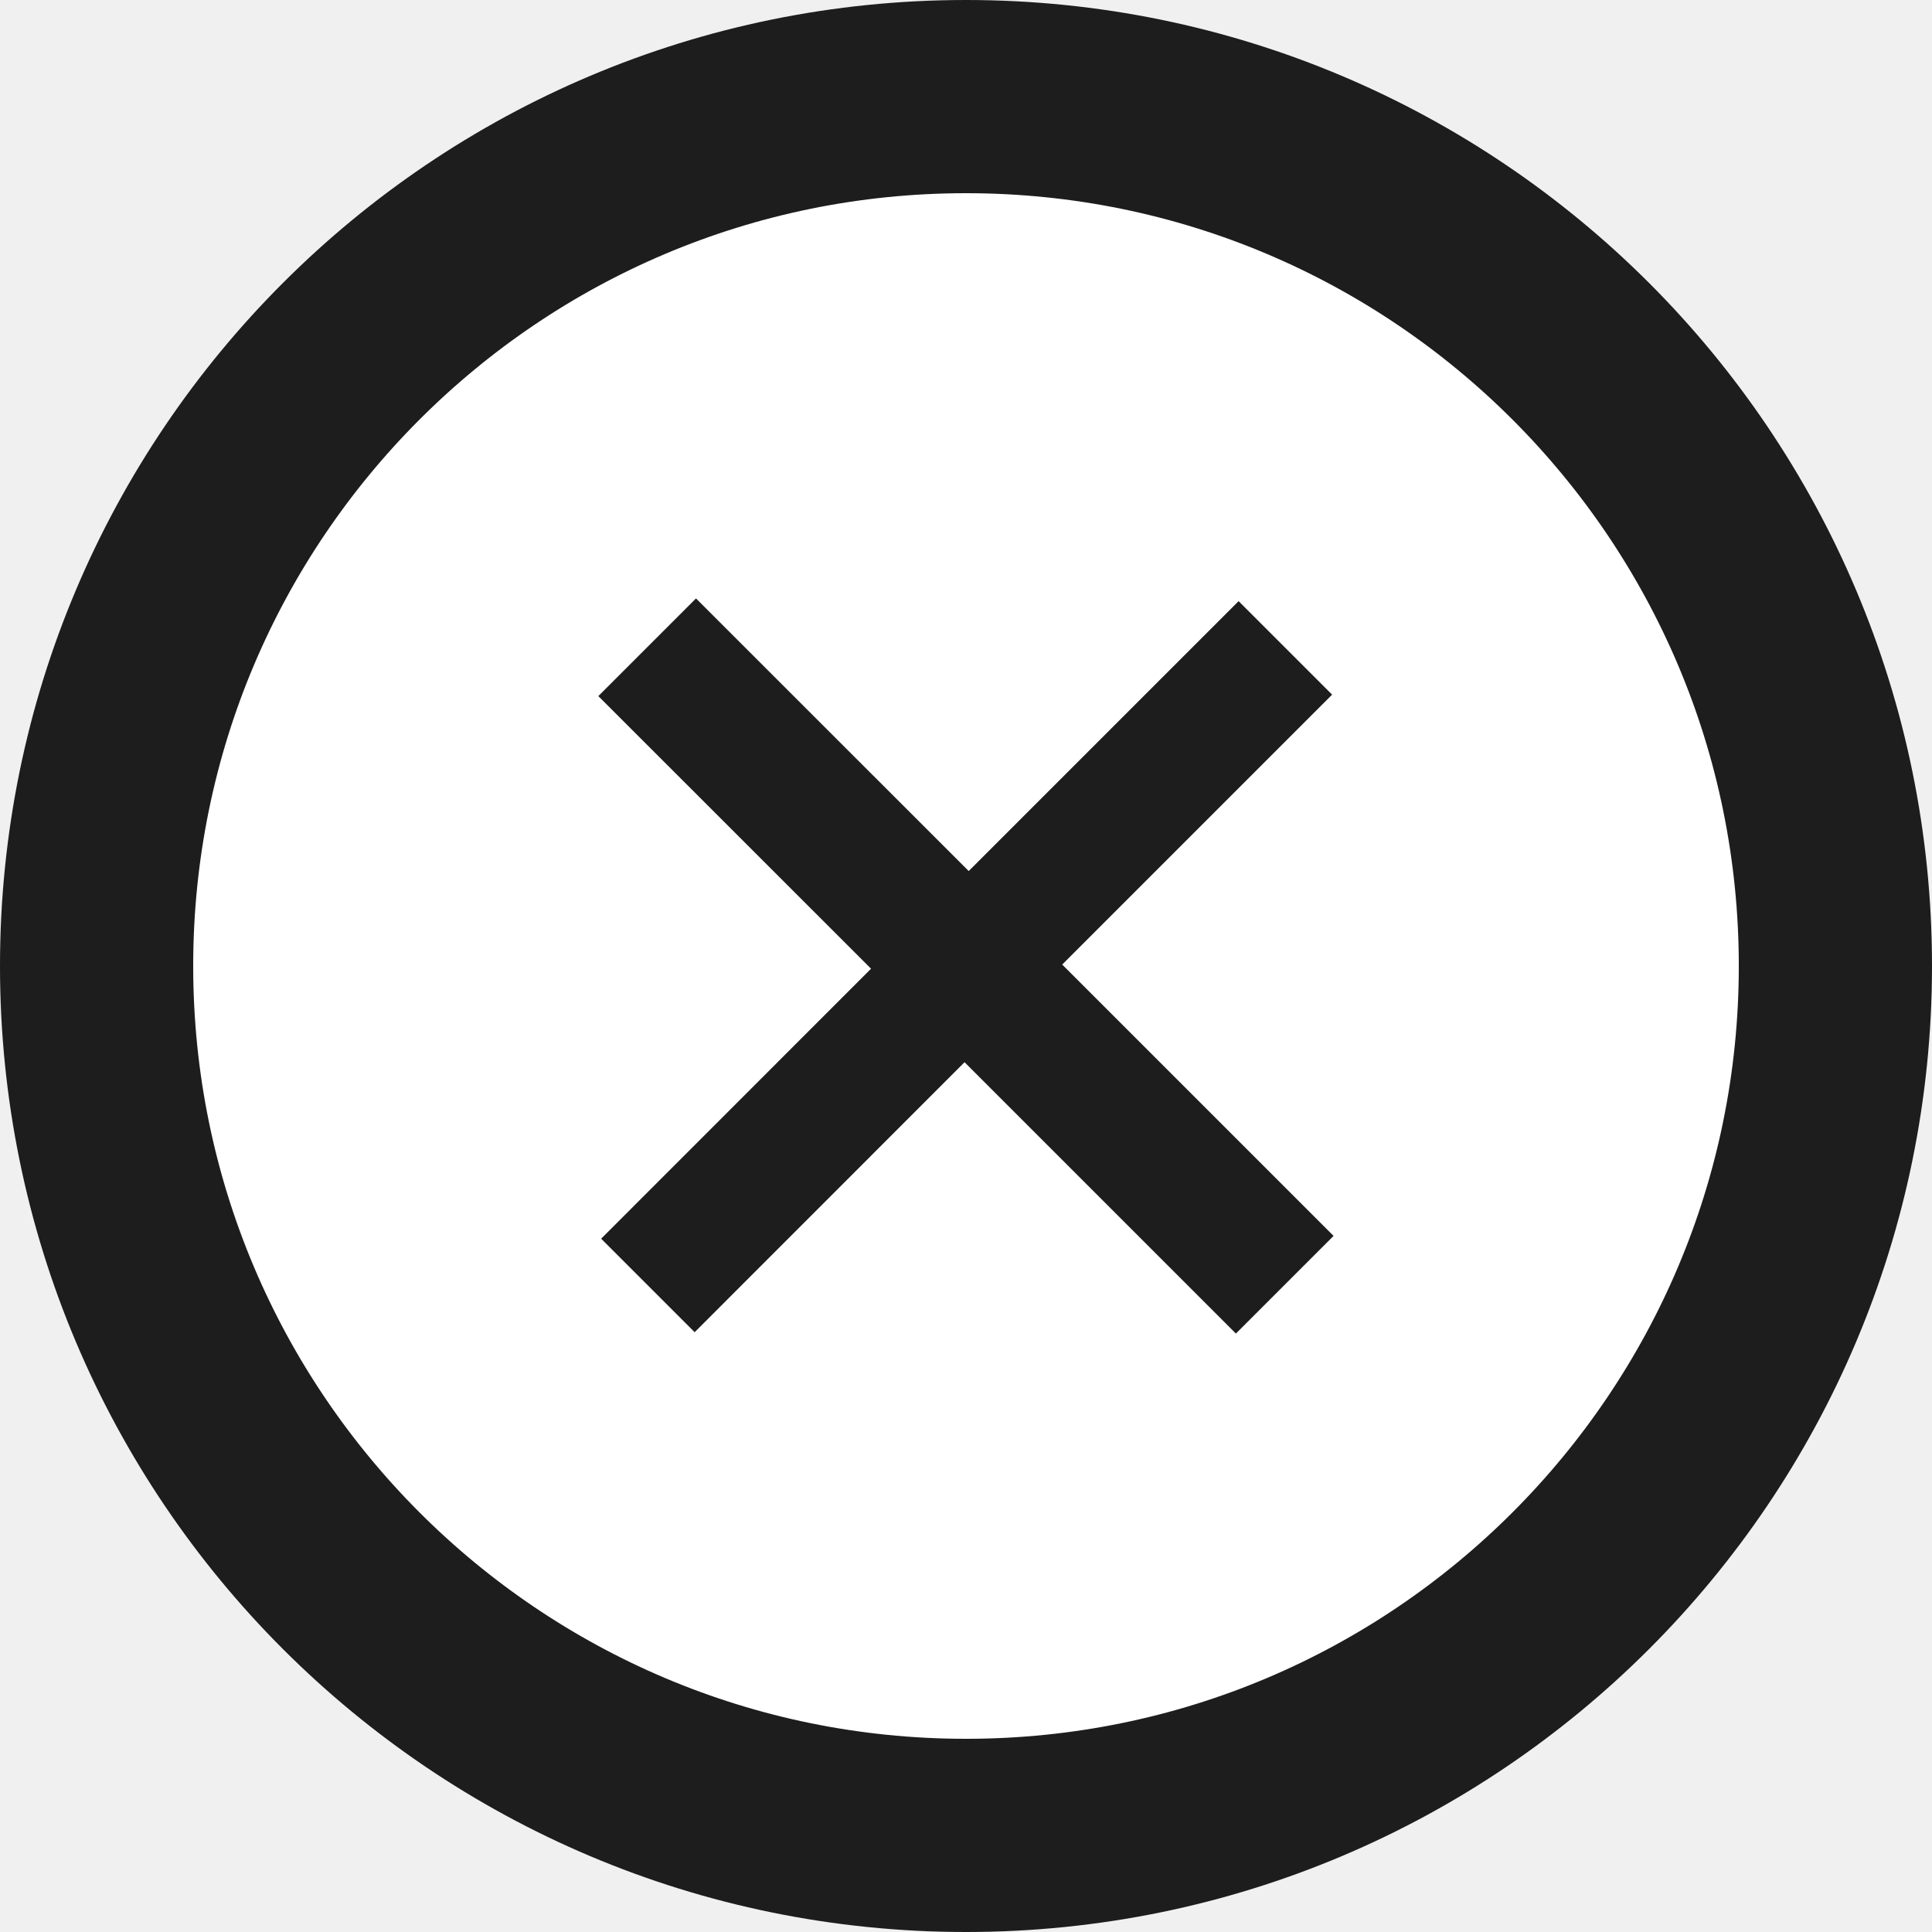
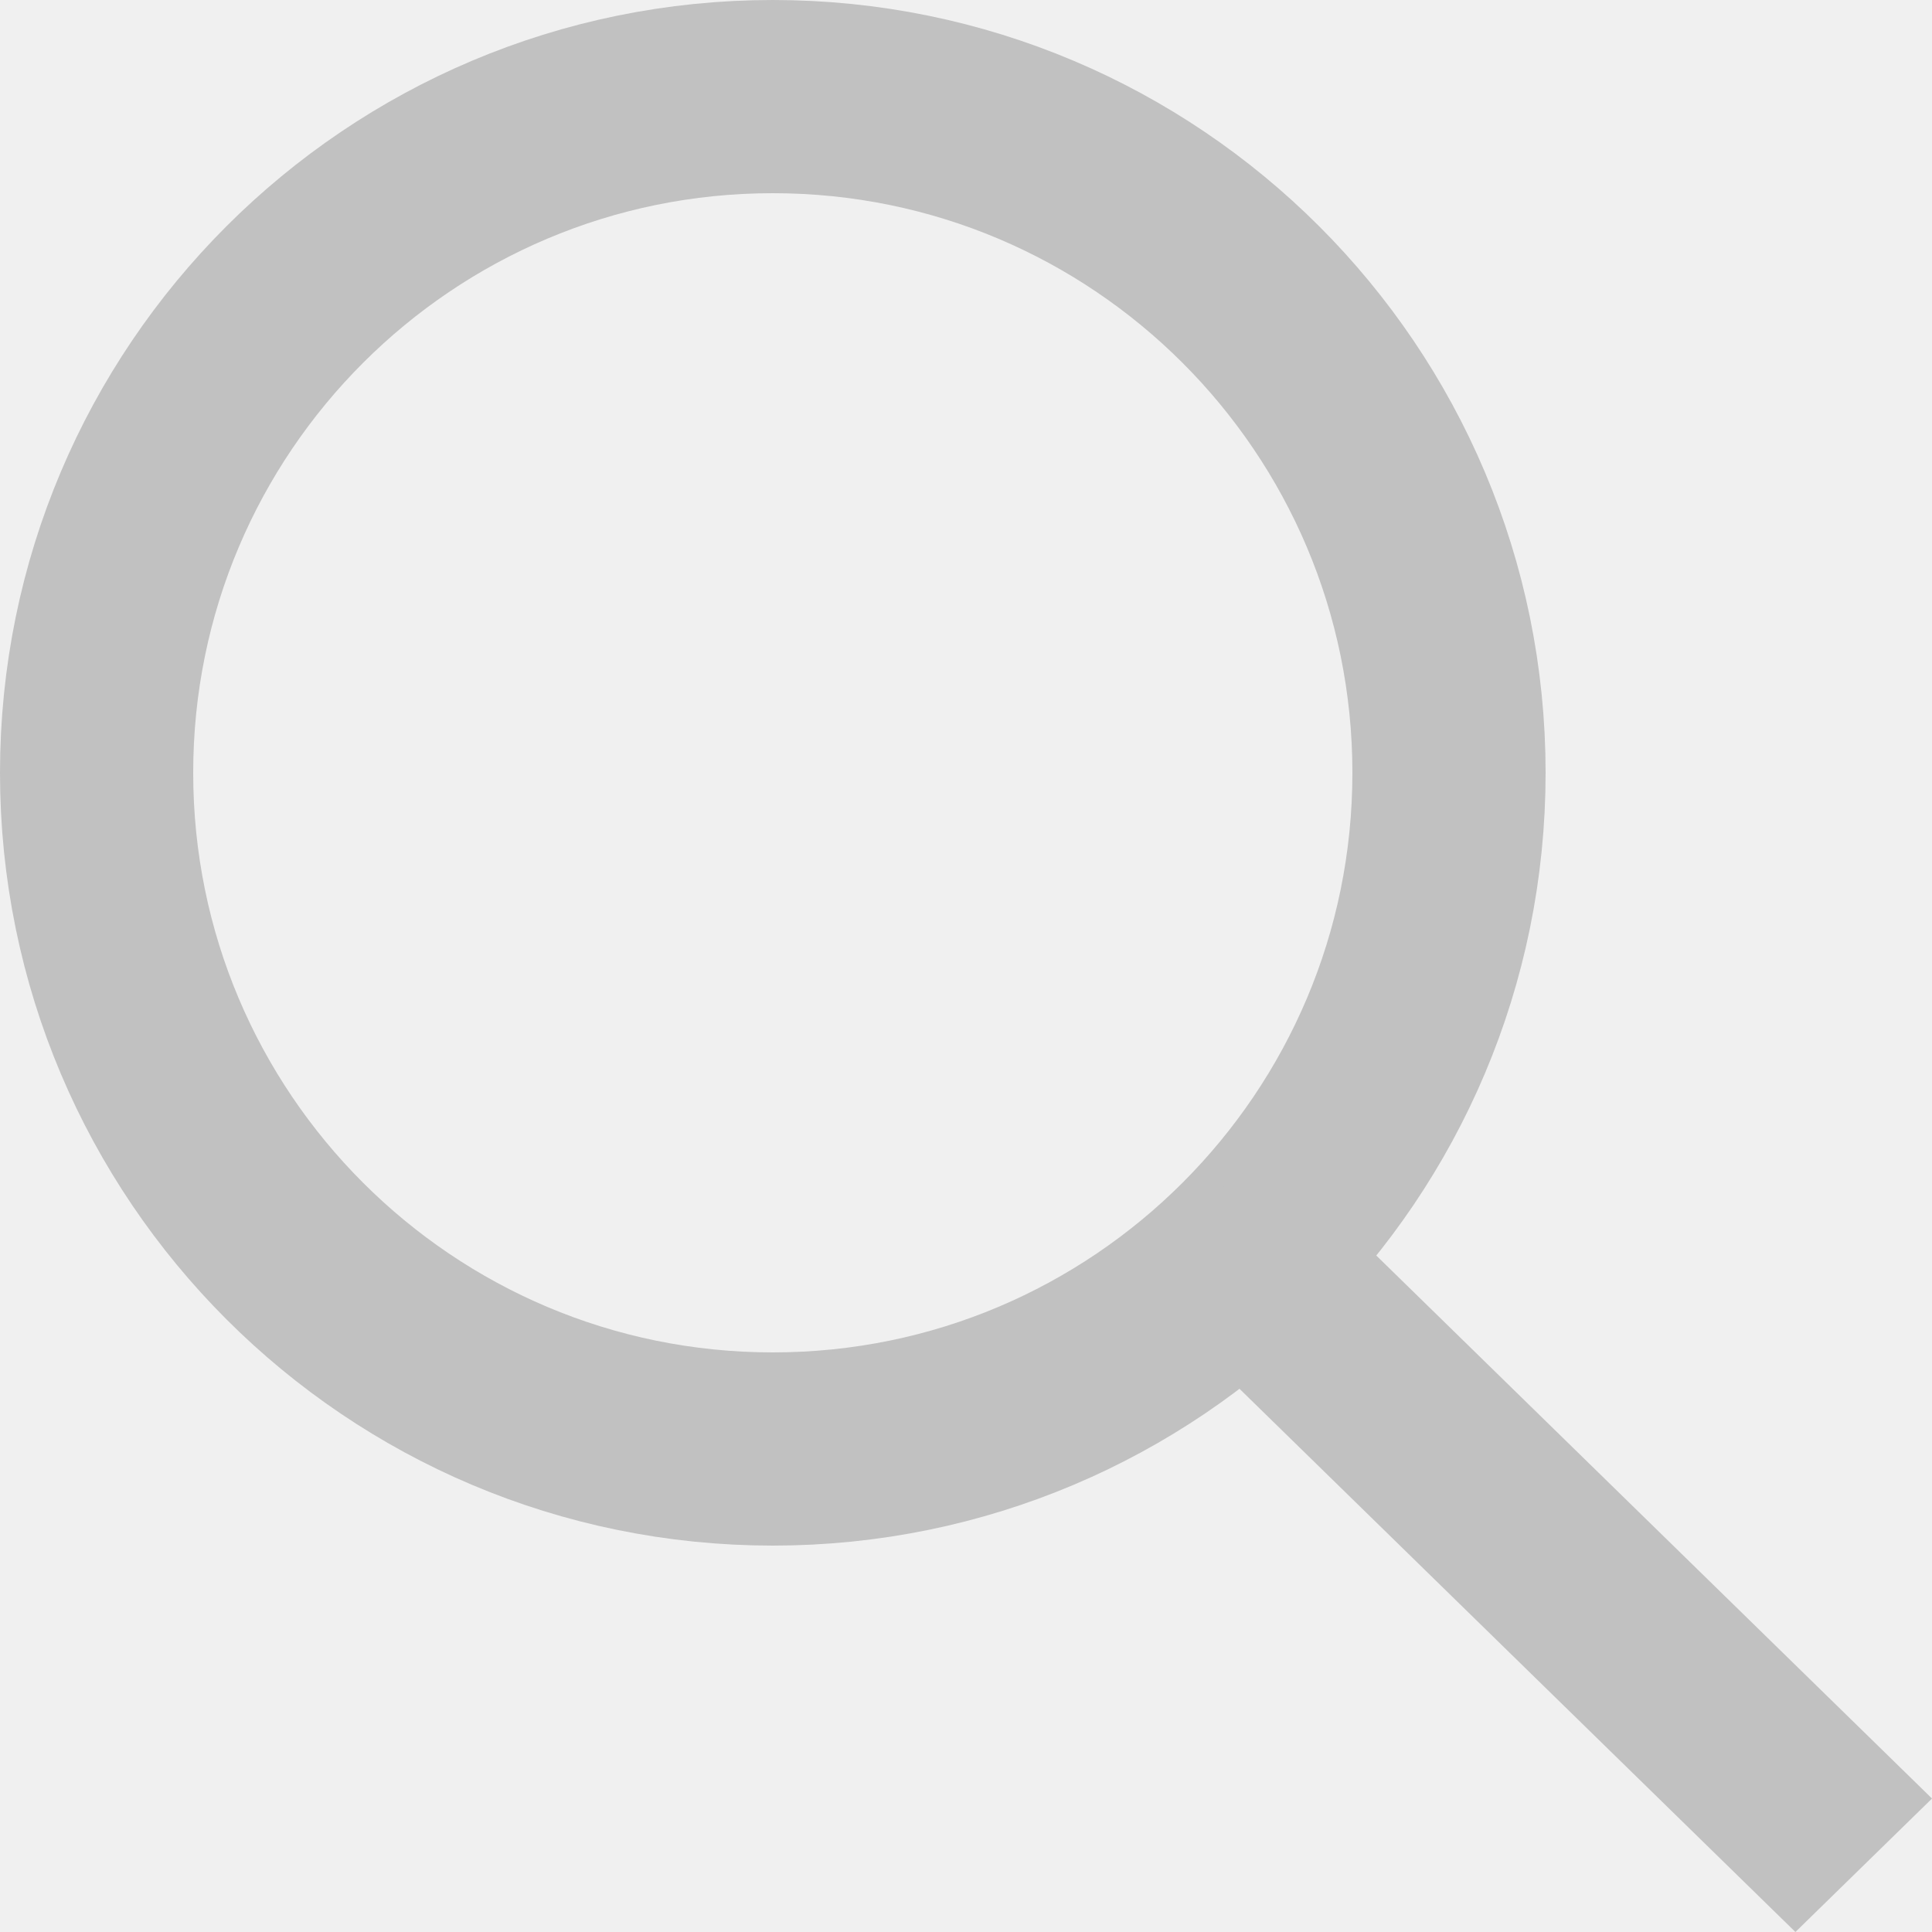
<svg xmlns="http://www.w3.org/2000/svg" width="20" height="20" viewBox="0 0 20 20" fill="none">
-   <circle cx="10" cy="10" r="9" fill="white" stroke="#1D1D1D" stroke-width="2" />
-   <path d="M10.028 9.017L12.822 6.223L13.79 7.191L10.996 9.985L13.805 12.794L12.794 13.805L9.985 10.996L7.191 13.791L6.223 12.823L9.017 10.028L6.194 7.206L7.205 6.195L10.028 9.017Z" fill="#1D1D1D" />
+   <circle cx="8" cy="8" r="7" stroke="#C1C1C1" stroke-width="2" />
+   <rect width="9.658" height="1.977" transform="matrix(0.715241 0.698878 -0.715241 0.698878 13.0924 11.8686)" fill="#C1C1C1" />
</svg>
